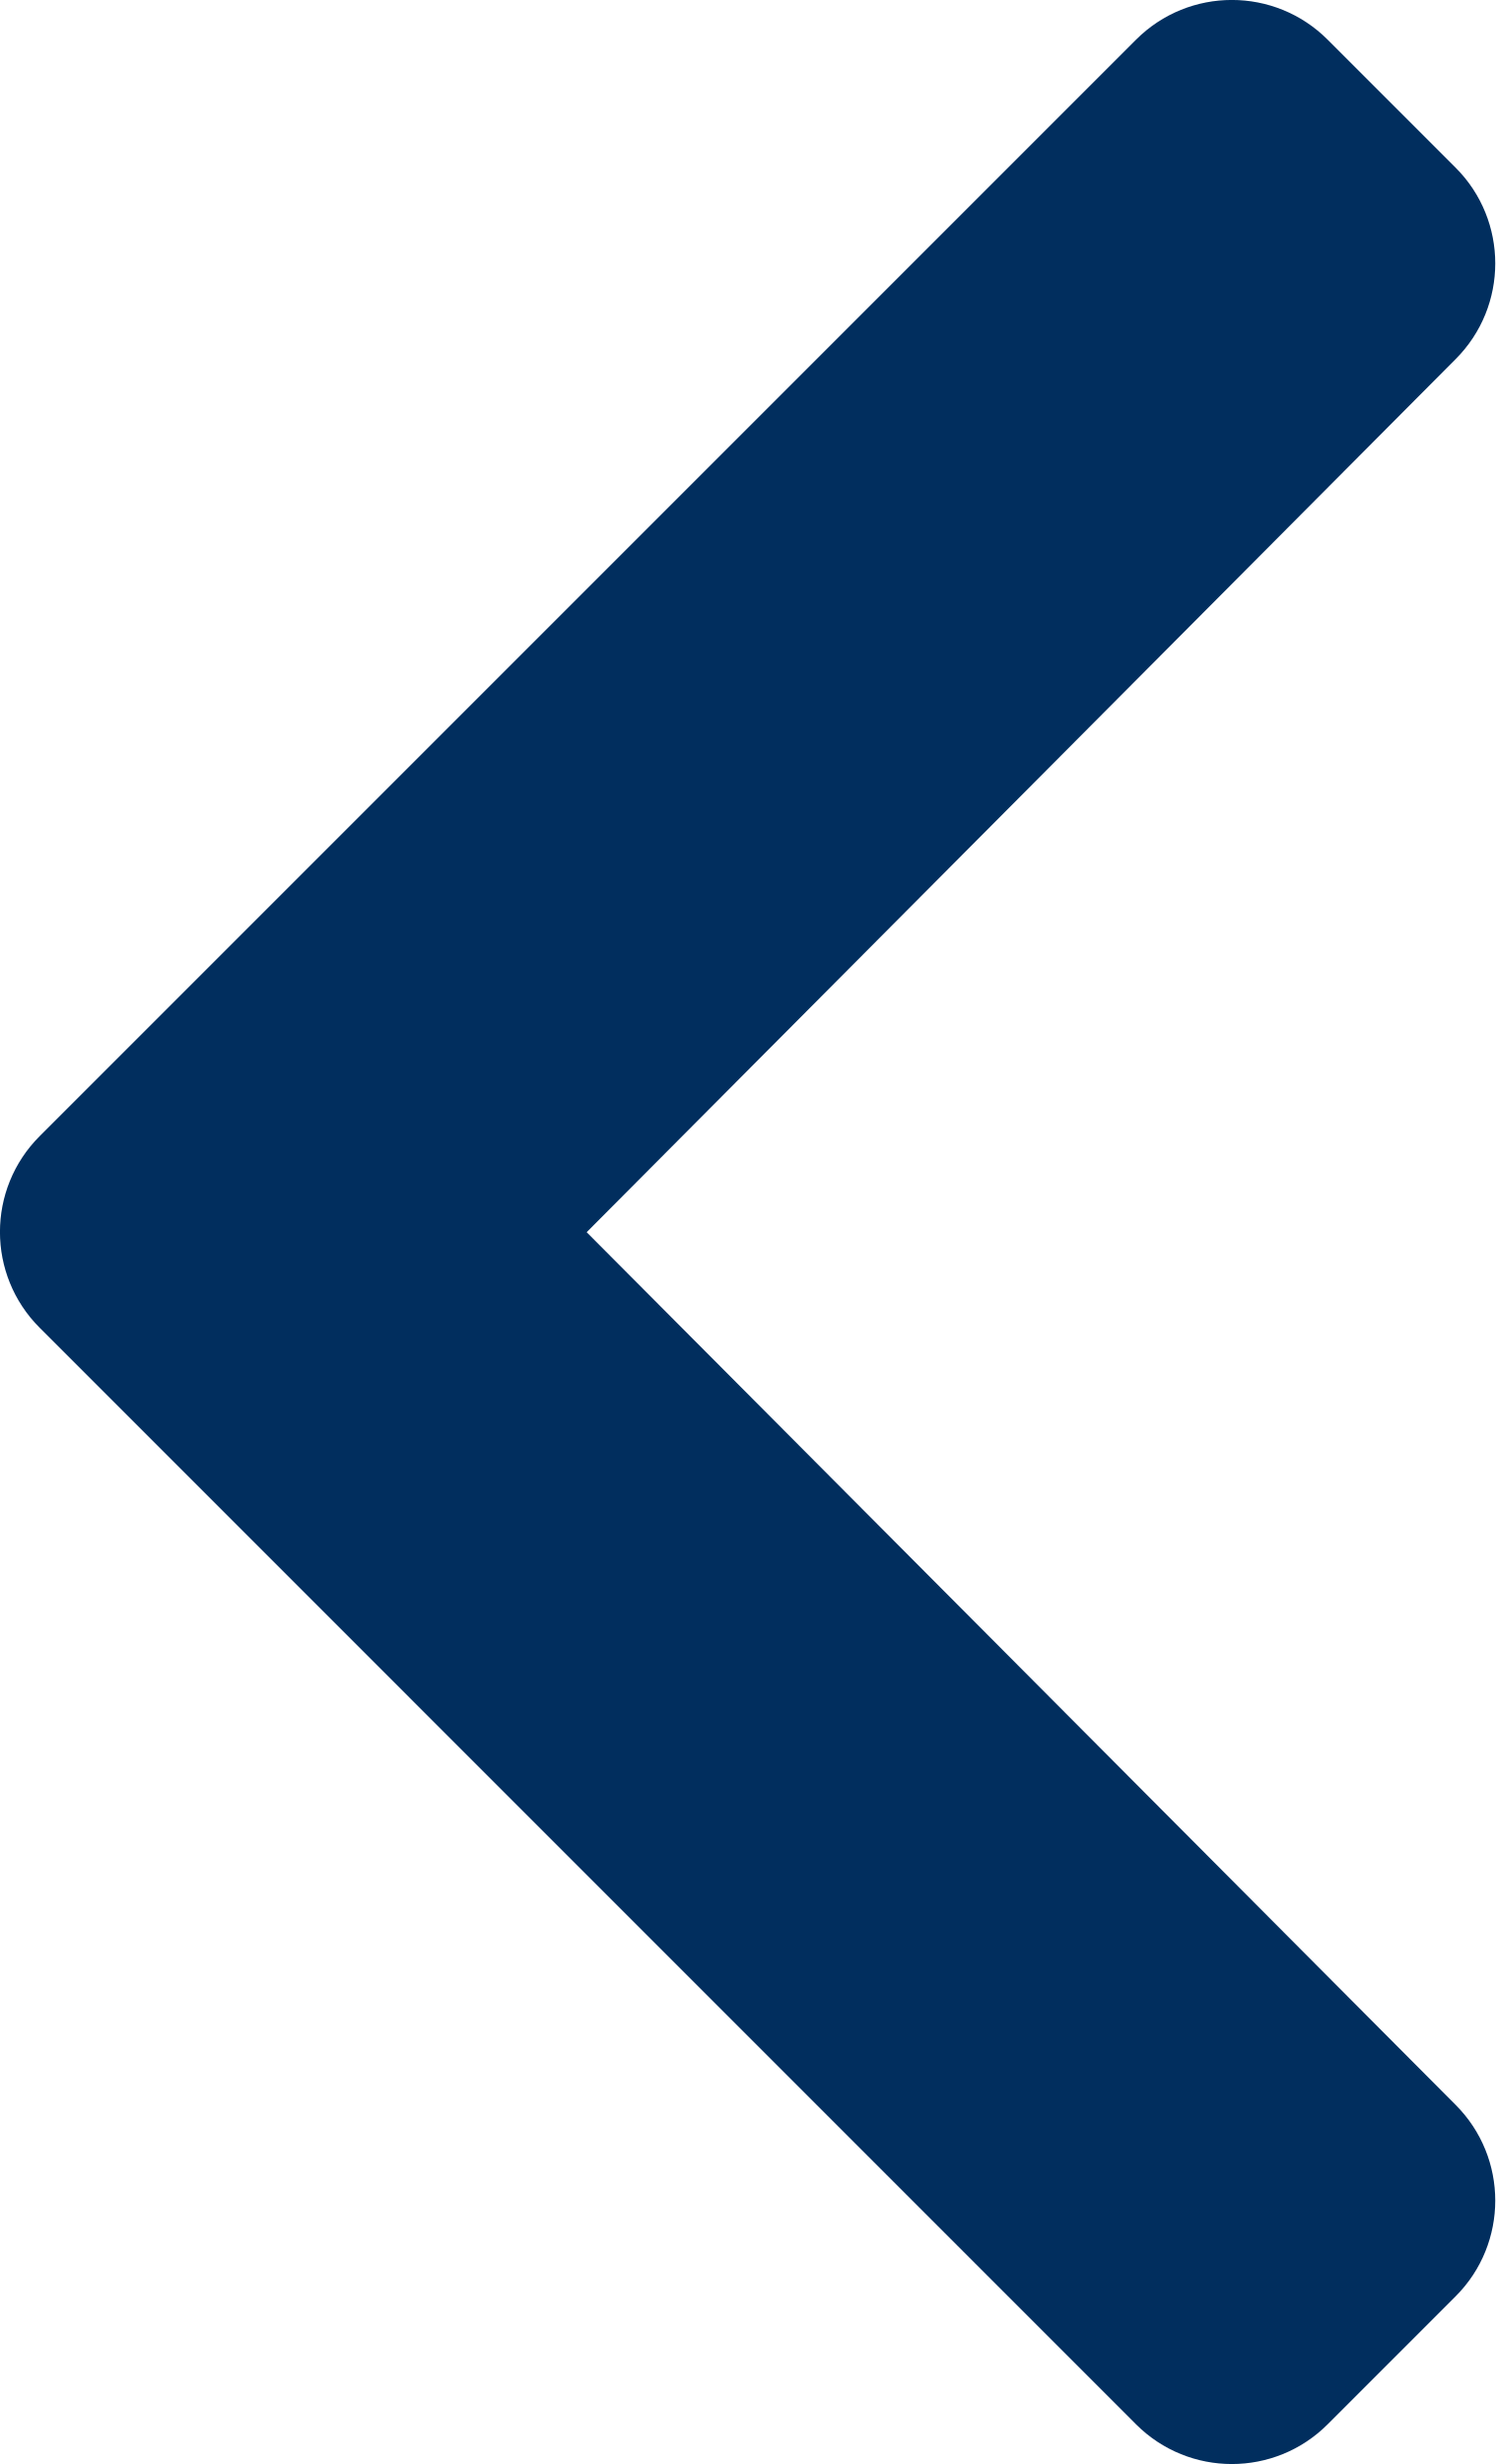
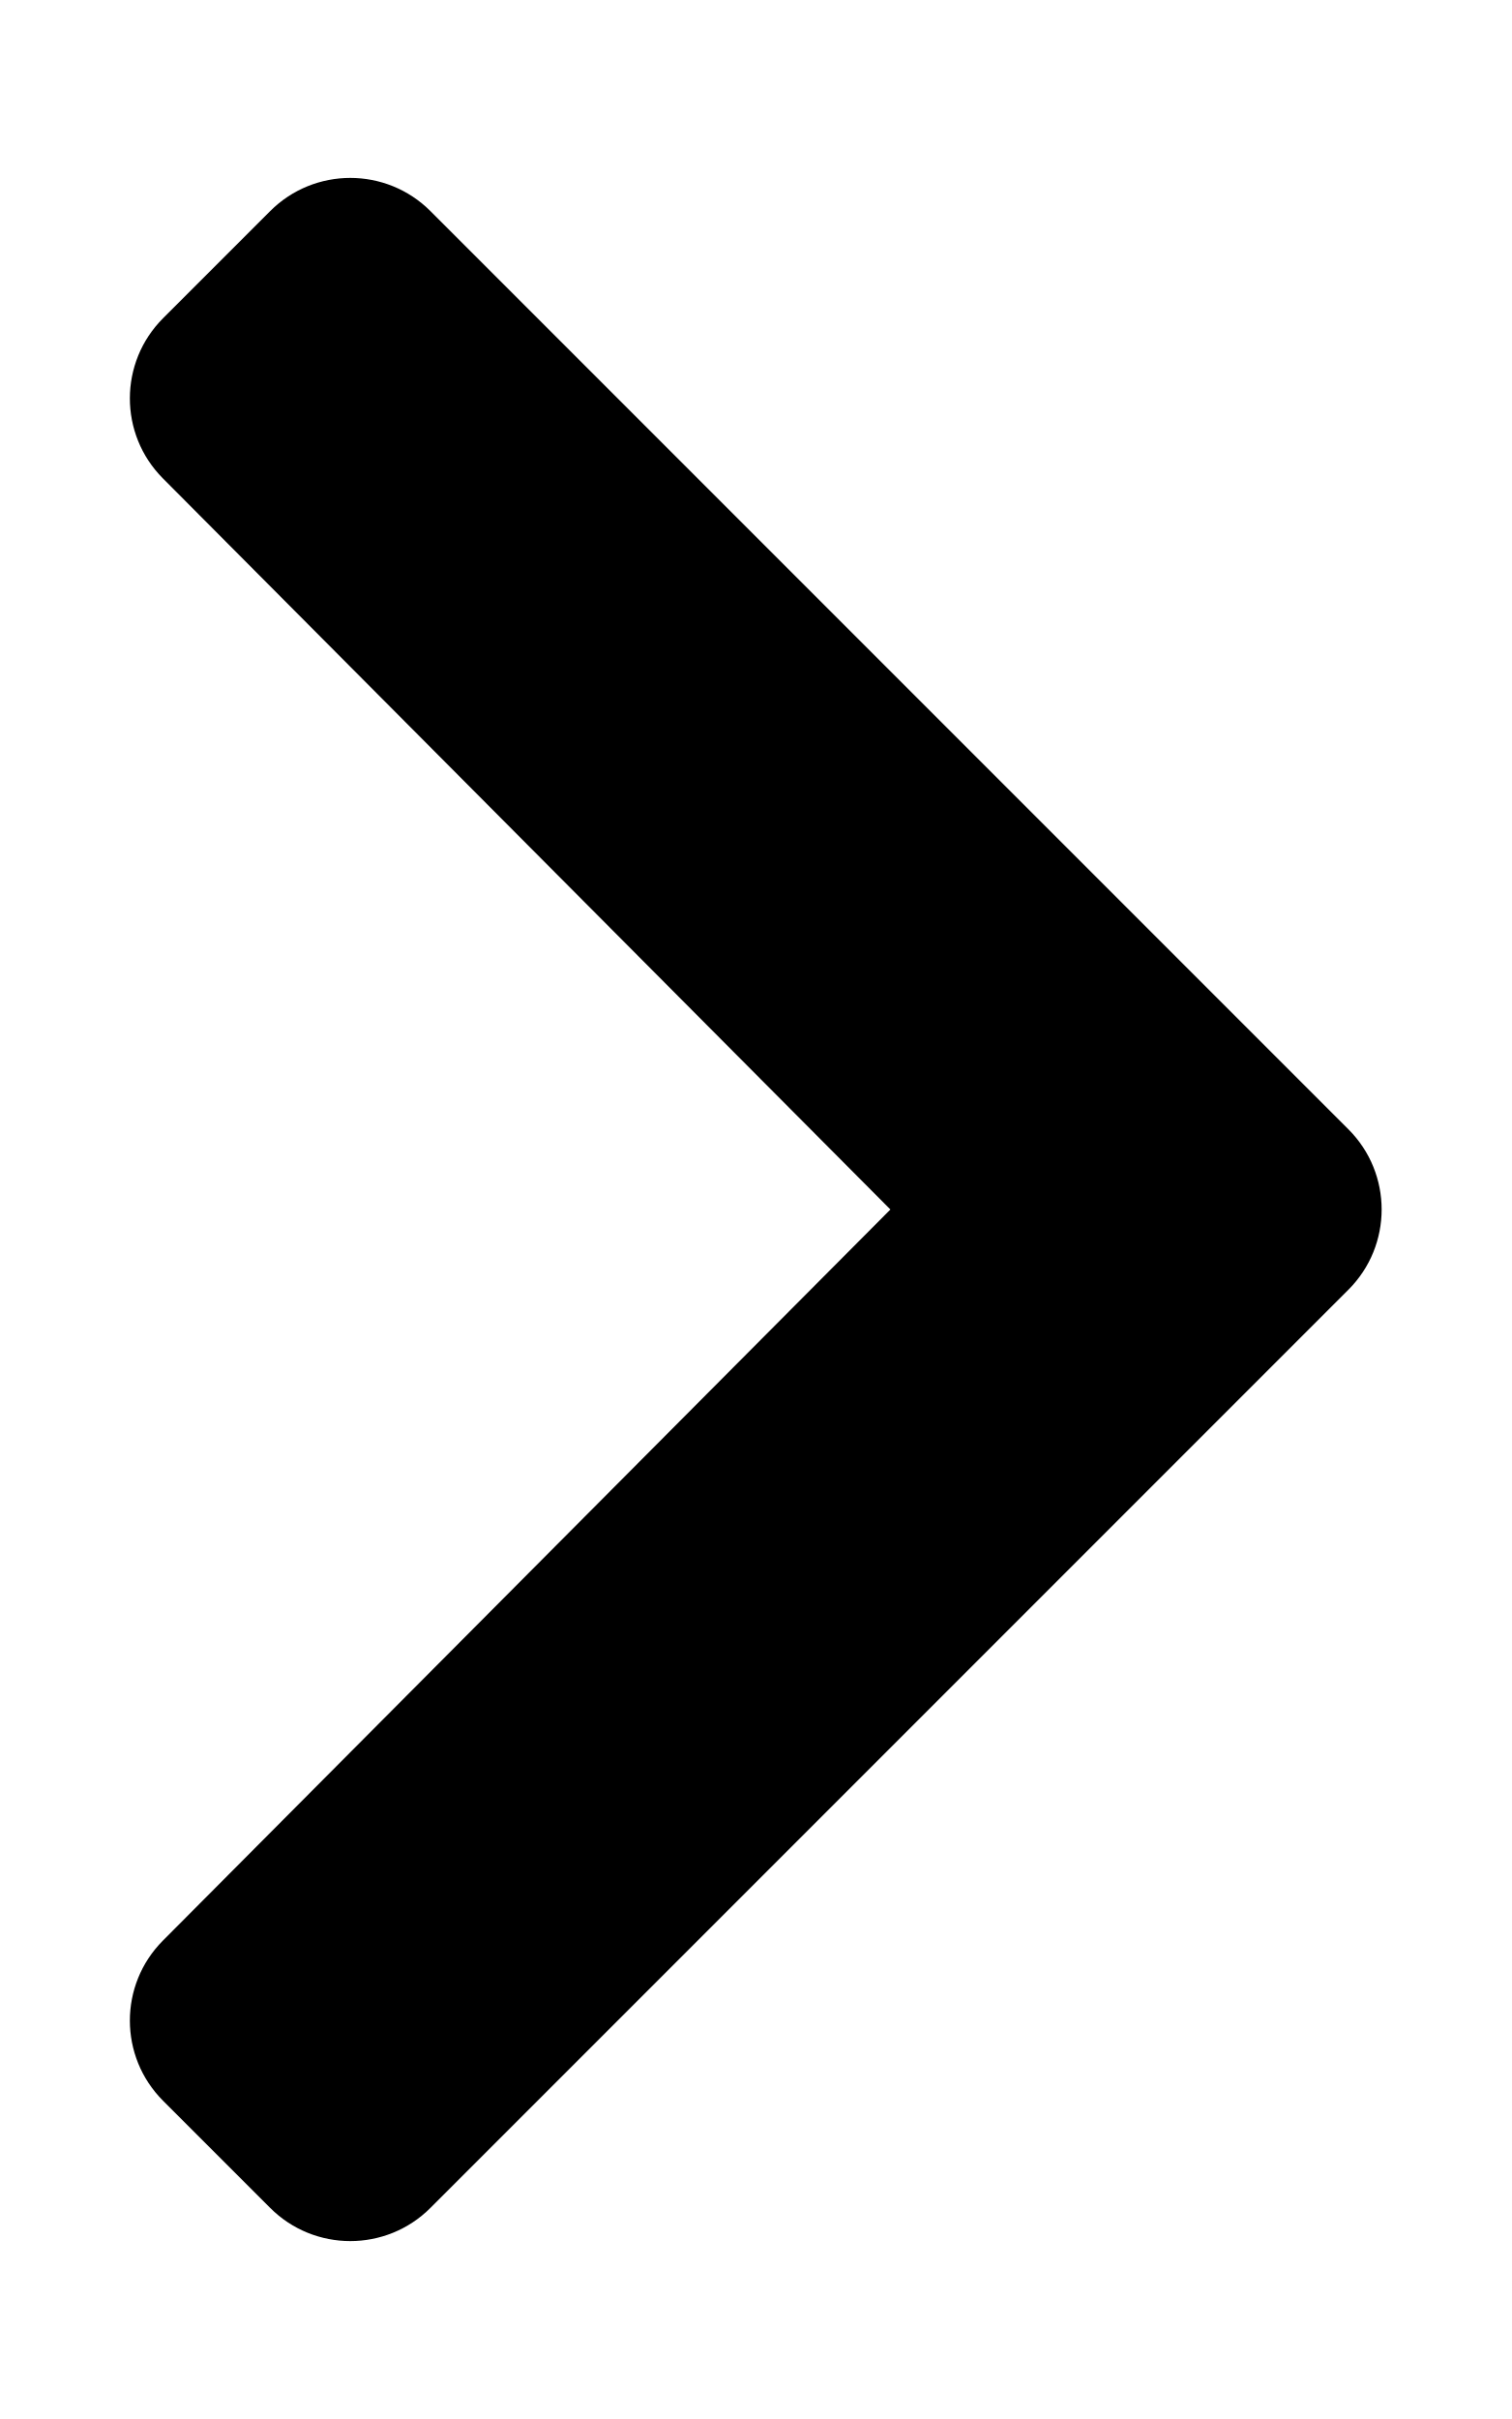
- <svg xmlns="http://www.w3.org/2000/svg" width="15.172" height="25" viewBox="0 0 15.172 25">
-   <defs>
-     <style>.a{fill:#012e5e;}</style>
-   </defs>
-   <path class="a" d="M42.264,51.129,31.138,62.255a1.374,1.374,0,0,1-1.943,0l-1.3-1.3a1.374,1.374,0,0,1,0-1.941l8.818-8.859L27.895,41.3a1.374,1.374,0,0,1,0-1.941l1.3-1.3a1.374,1.374,0,0,1,1.943,0L42.264,49.186A1.374,1.374,0,0,1,42.264,51.129Z" transform="translate(42.666 62.657) rotate(180)" />
+ <svg xmlns="http://www.w3.org/2000/svg" aria-hidden="true" focusable="false" data-prefix="fas" data-icon="chevron-right" class="svg-inline--fa fa-chevron-right fa-w-10" role="img" viewBox="0 0 320 512">
+   <path fill="currentColor" d="M285.476 272.971L91.132 467.314c-9.373 9.373-24.569 9.373-33.941 0l-22.667-22.667c-9.357-9.357-9.375-24.522-.04-33.901L188.505 256 34.484 101.255c-9.335-9.379-9.317-24.544.04-33.901l22.667-22.667c9.373-9.373 24.569-9.373 33.941 0L285.475 239.03c9.373 9.372 9.373 24.568.001 33.941z" />
</svg>
